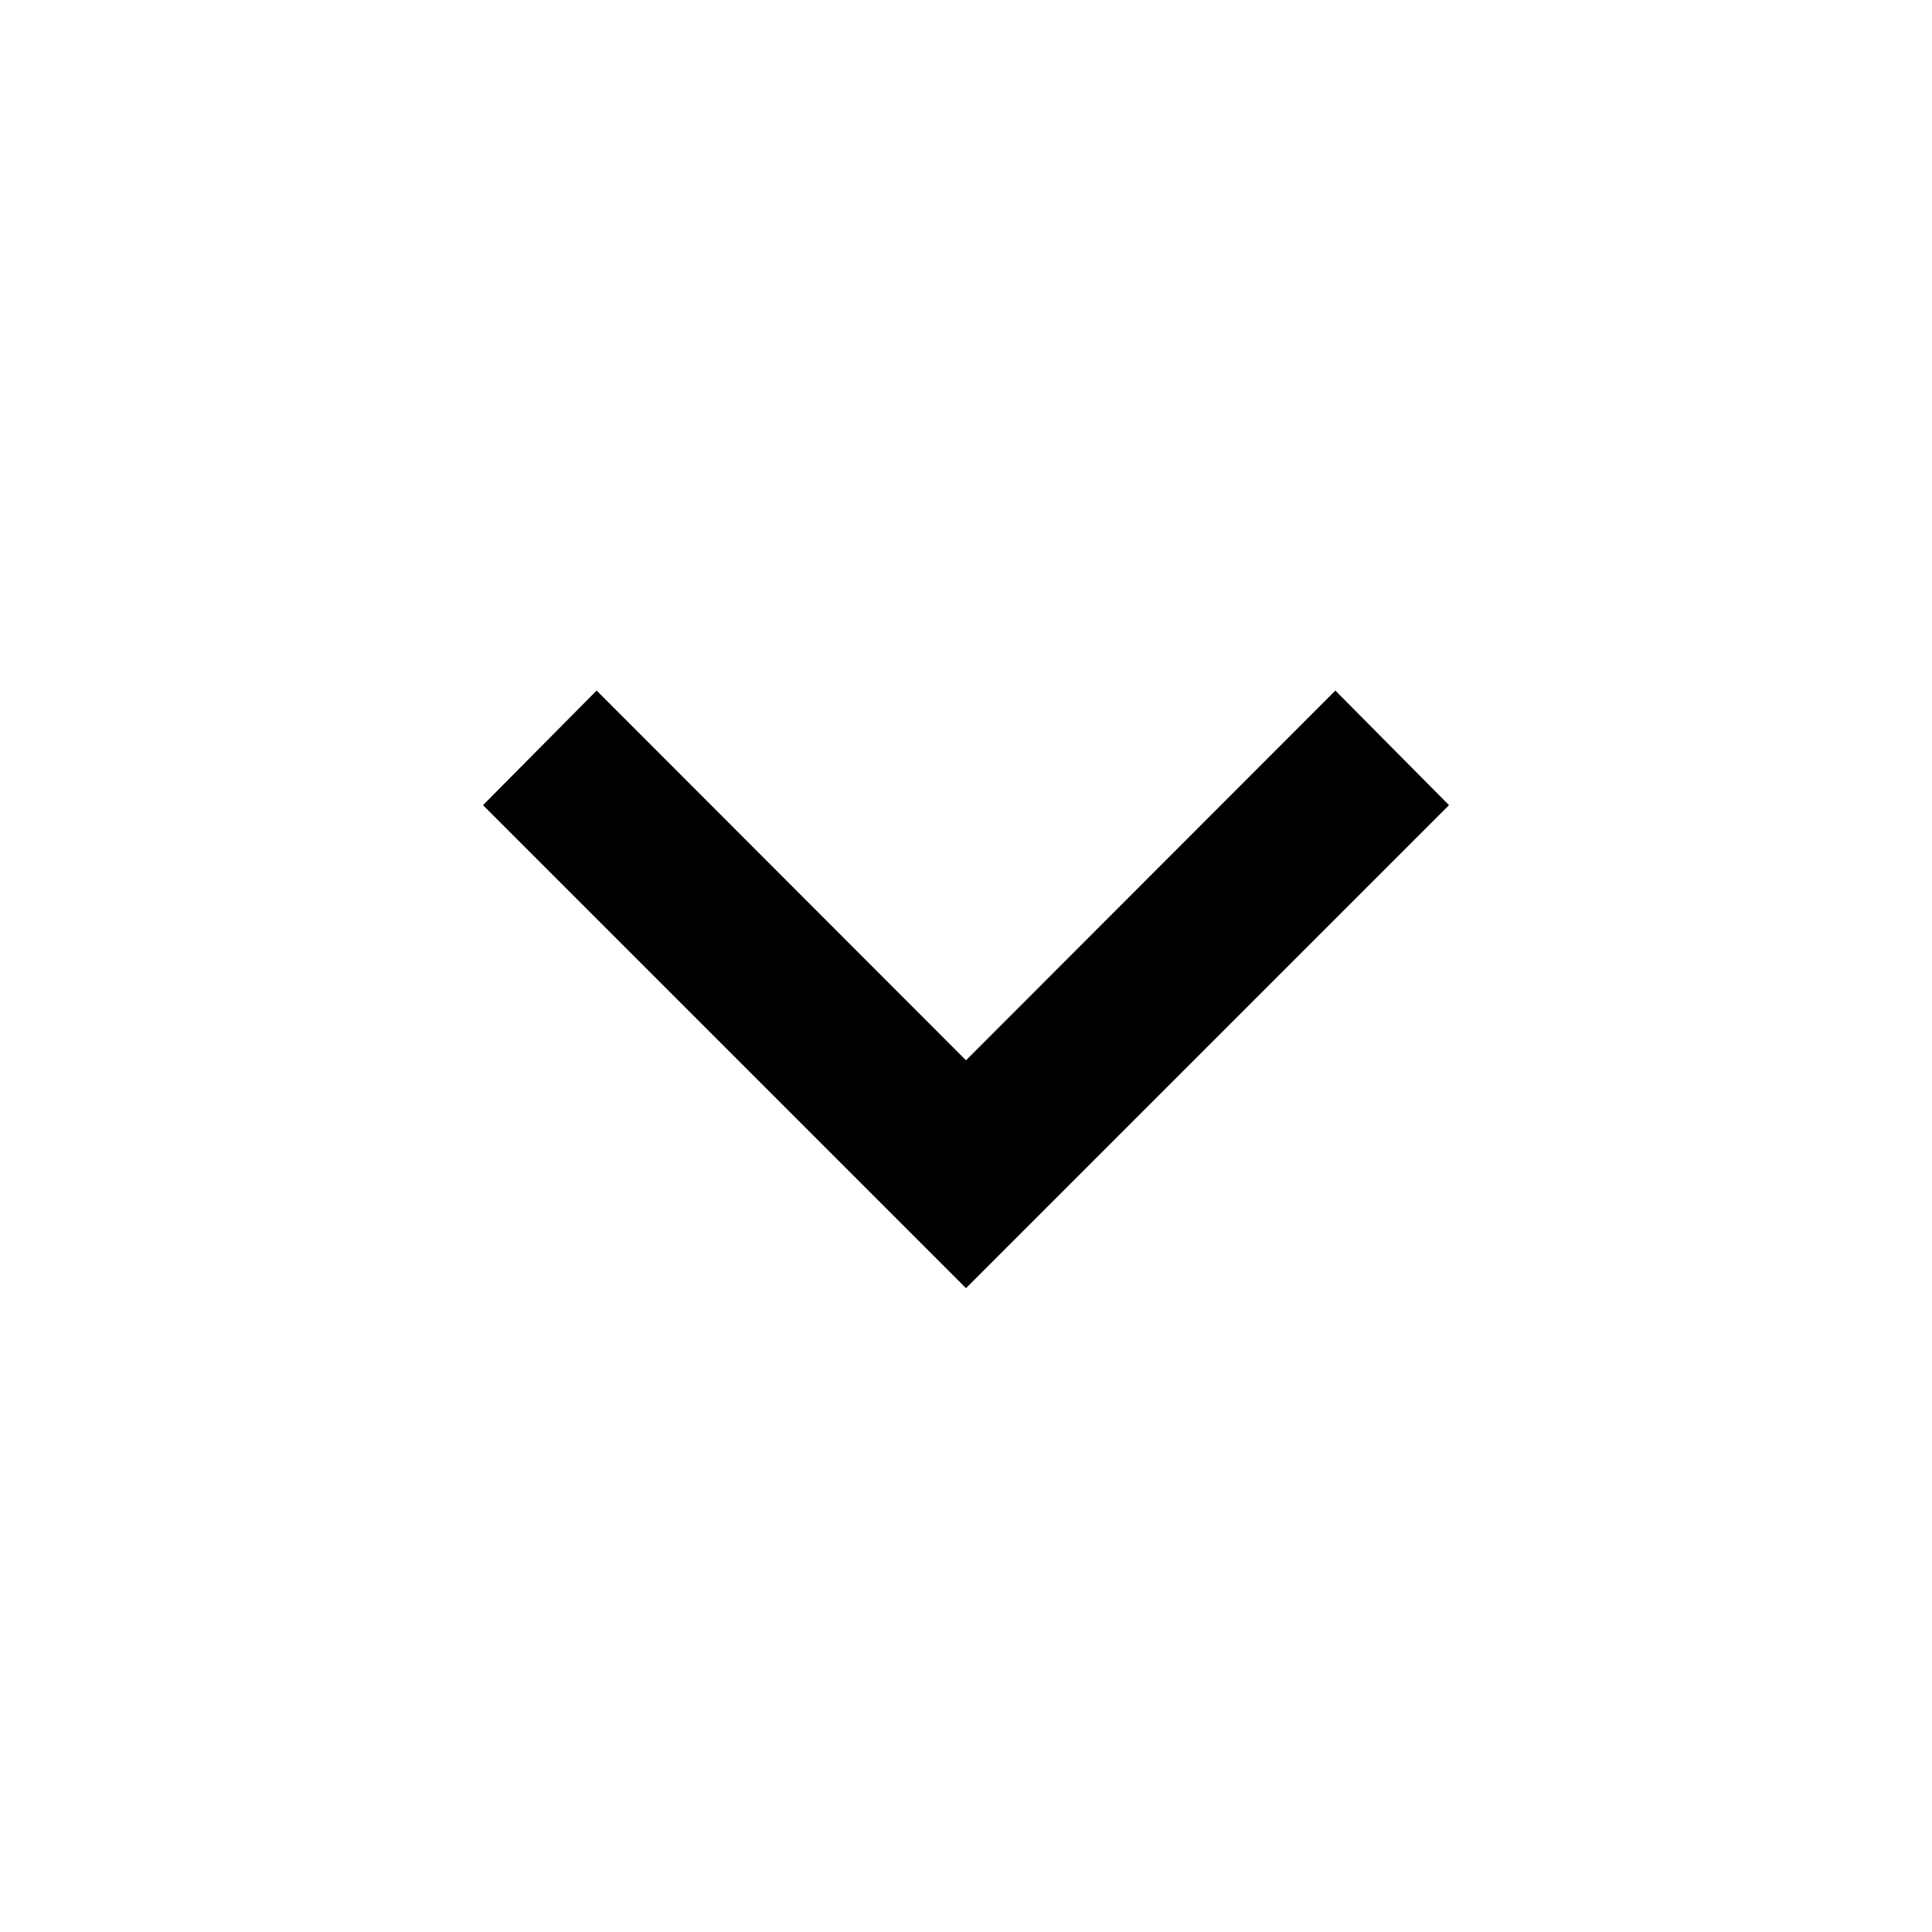
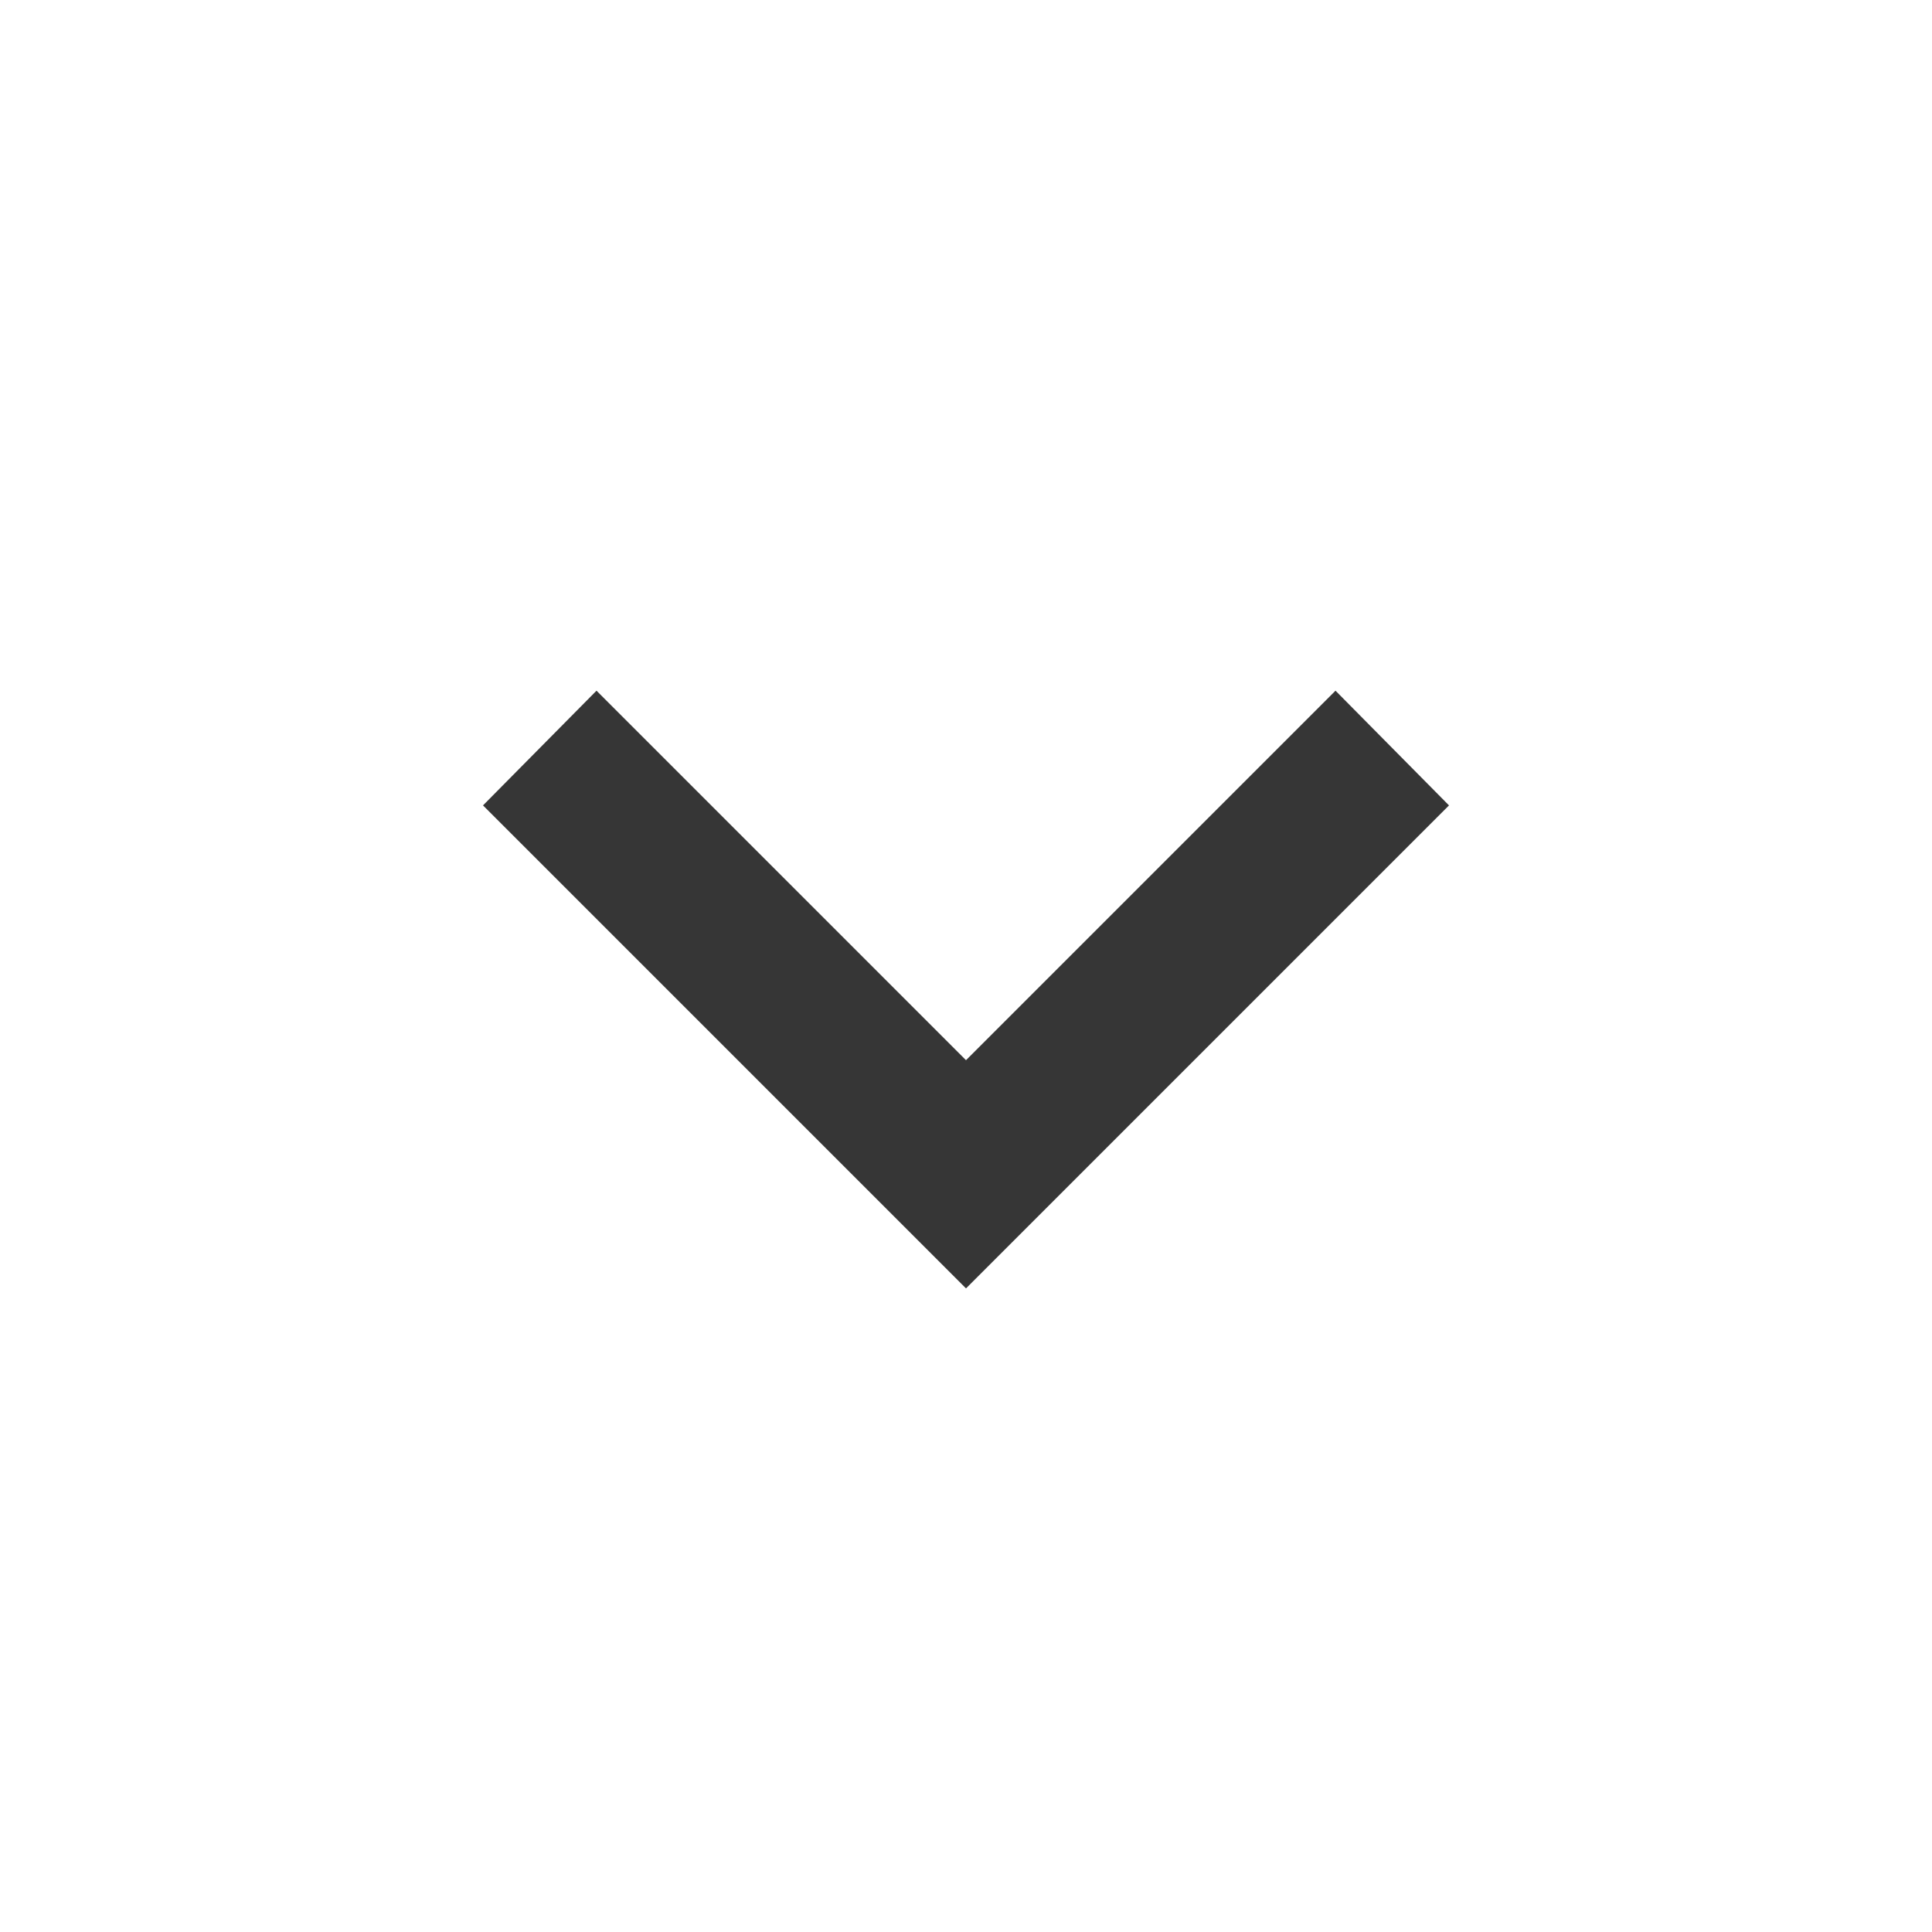
- <svg xmlns="http://www.w3.org/2000/svg" width="16px" height="16px" viewBox="0 0 16 16" version="1.1">
-   <g id="surface1">
-     <path style=" stroke:none;fill-rule:nonzero;fill:rgb(0%,0%,0%);fill-opacity:1;" d="M 4.941 5.719 L 8 8.781 L 11.059 5.719 L 12 6.668 L 8 10.668 L 4 6.668 Z M 4.941 5.719 " />
+ <svg xmlns="http://www.w3.org/2000/svg" width="16" height="16" version="1.1">
+   <g class="layer">
+     <g id="surface1">
+       <path d="m4.94,5.72l3.06,3.06l3.06,-3.06l0.94,0.95l-4,4l-4,-4l0.94,-0.95zm0,0" fill="#363636" fill-rule="nonzero" id="svg_1" />
+     </g>
  </g>
</svg>
